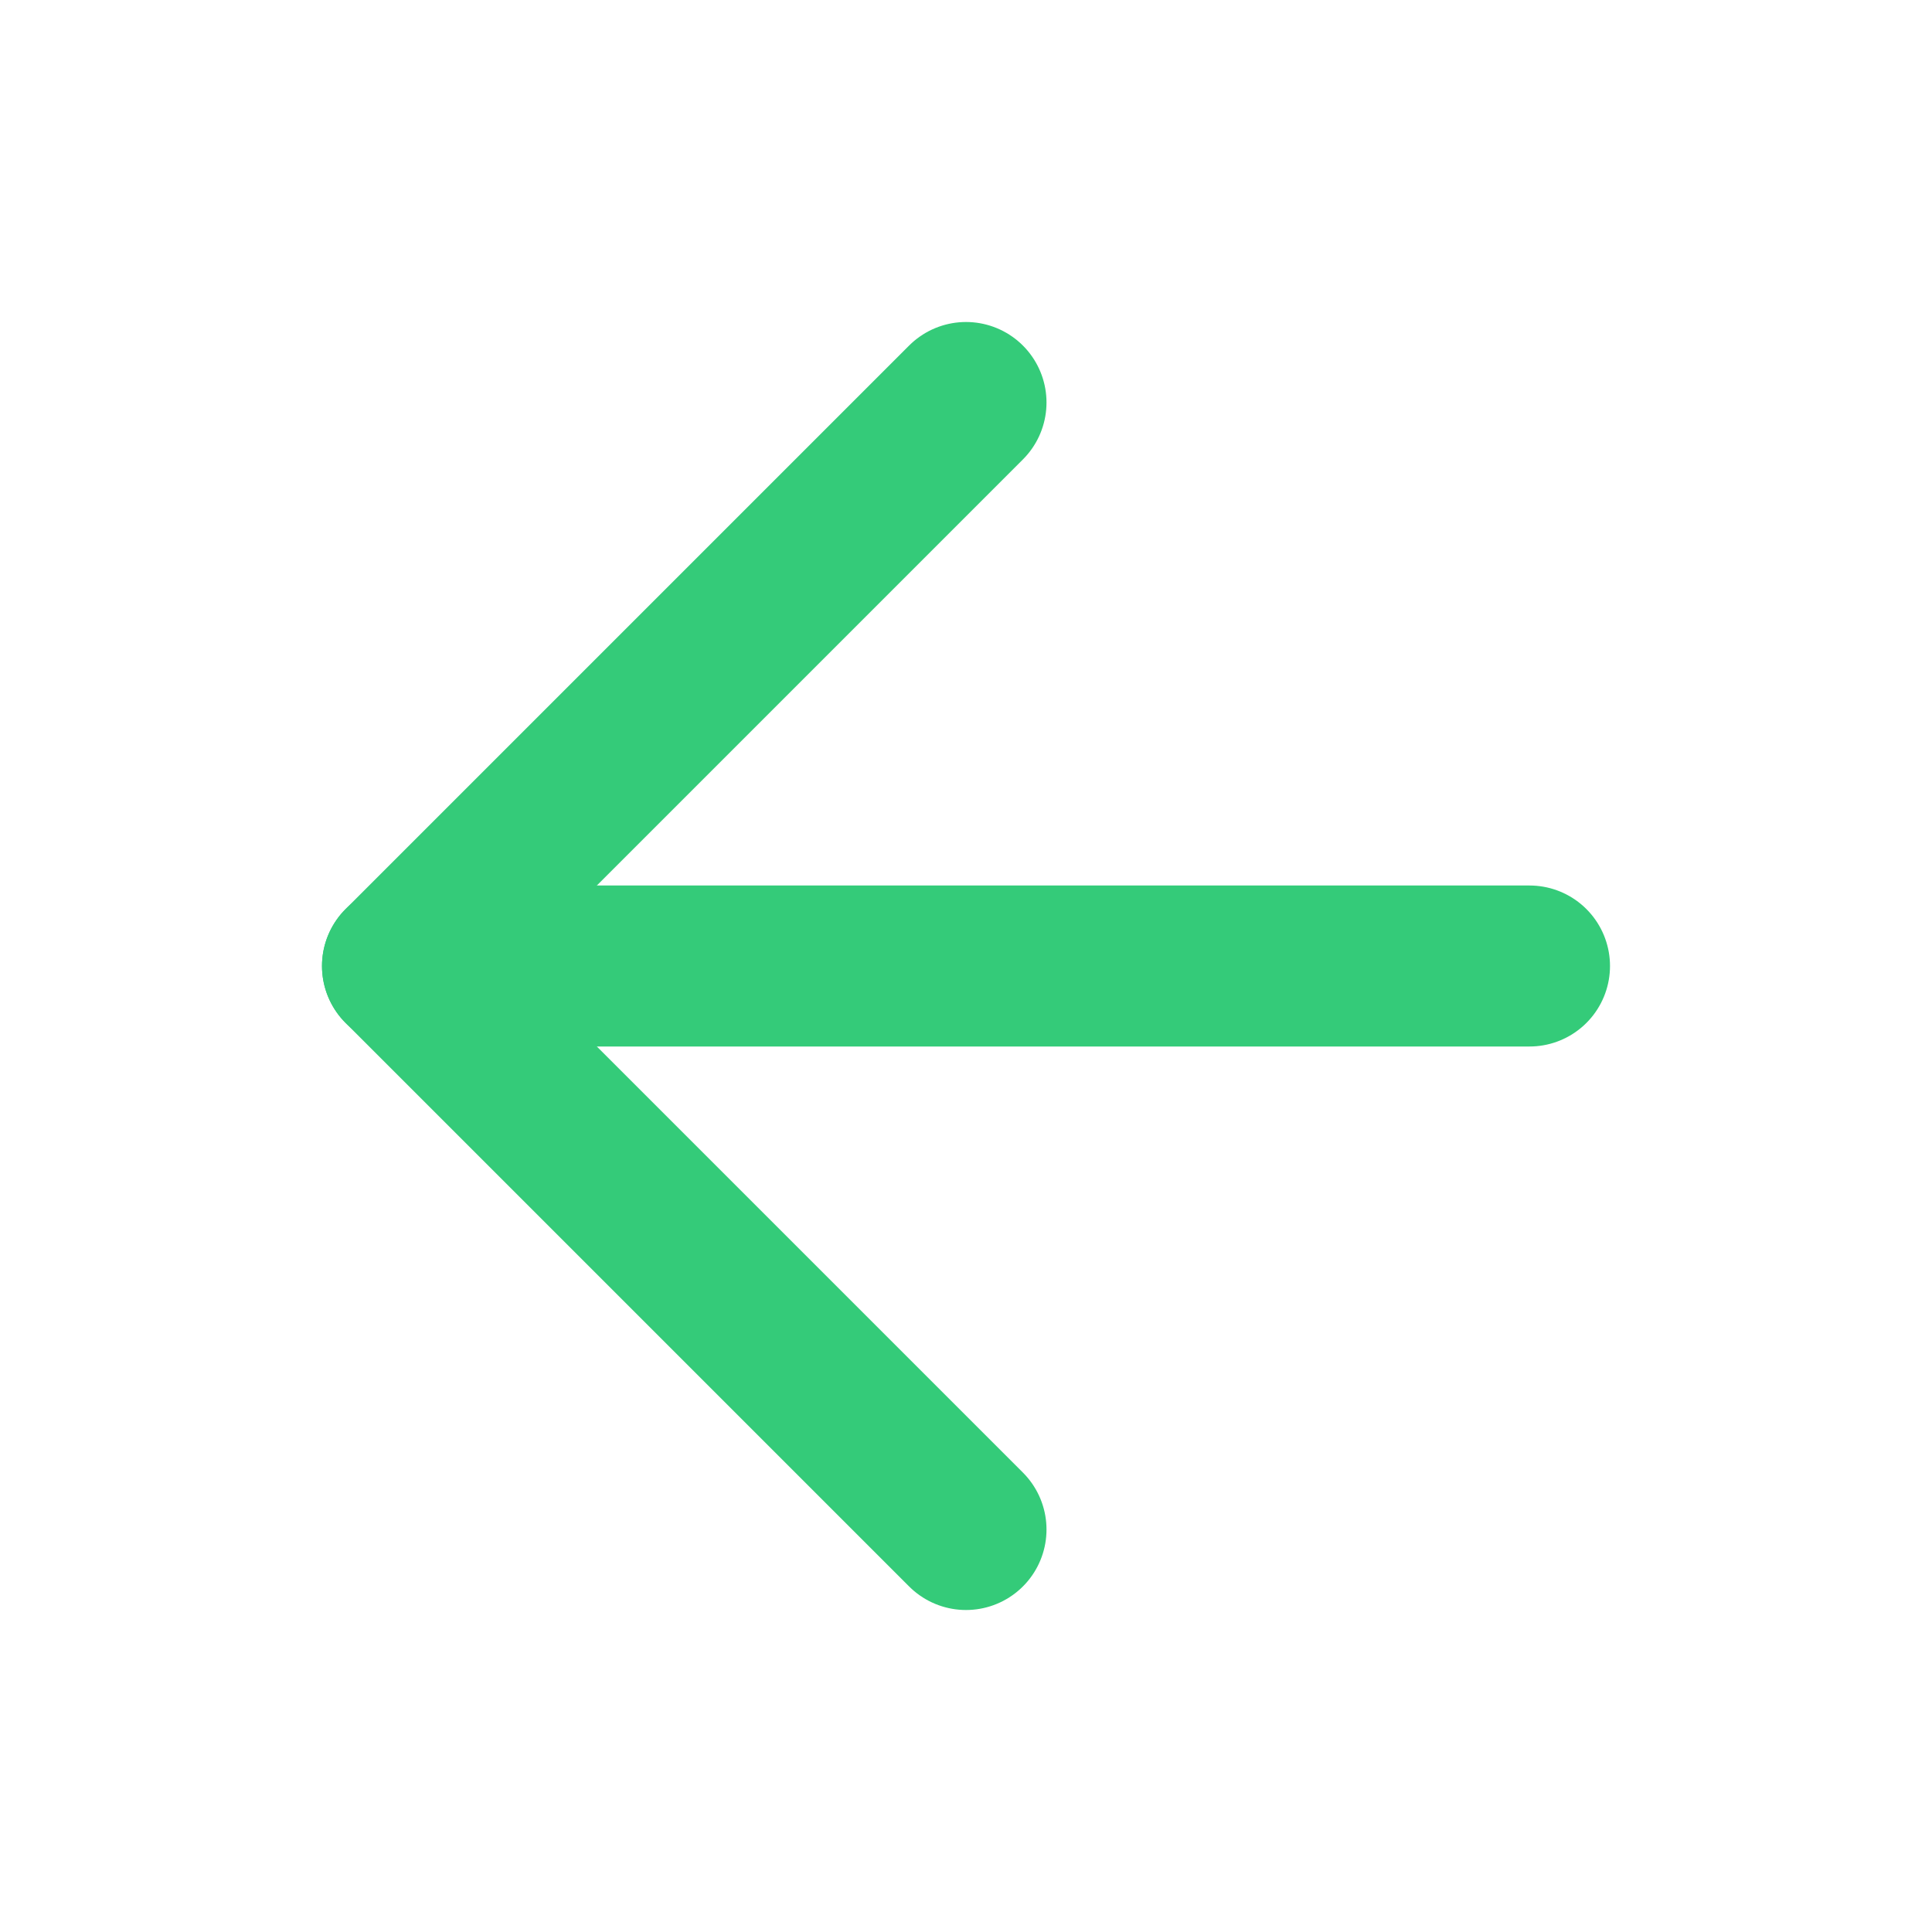
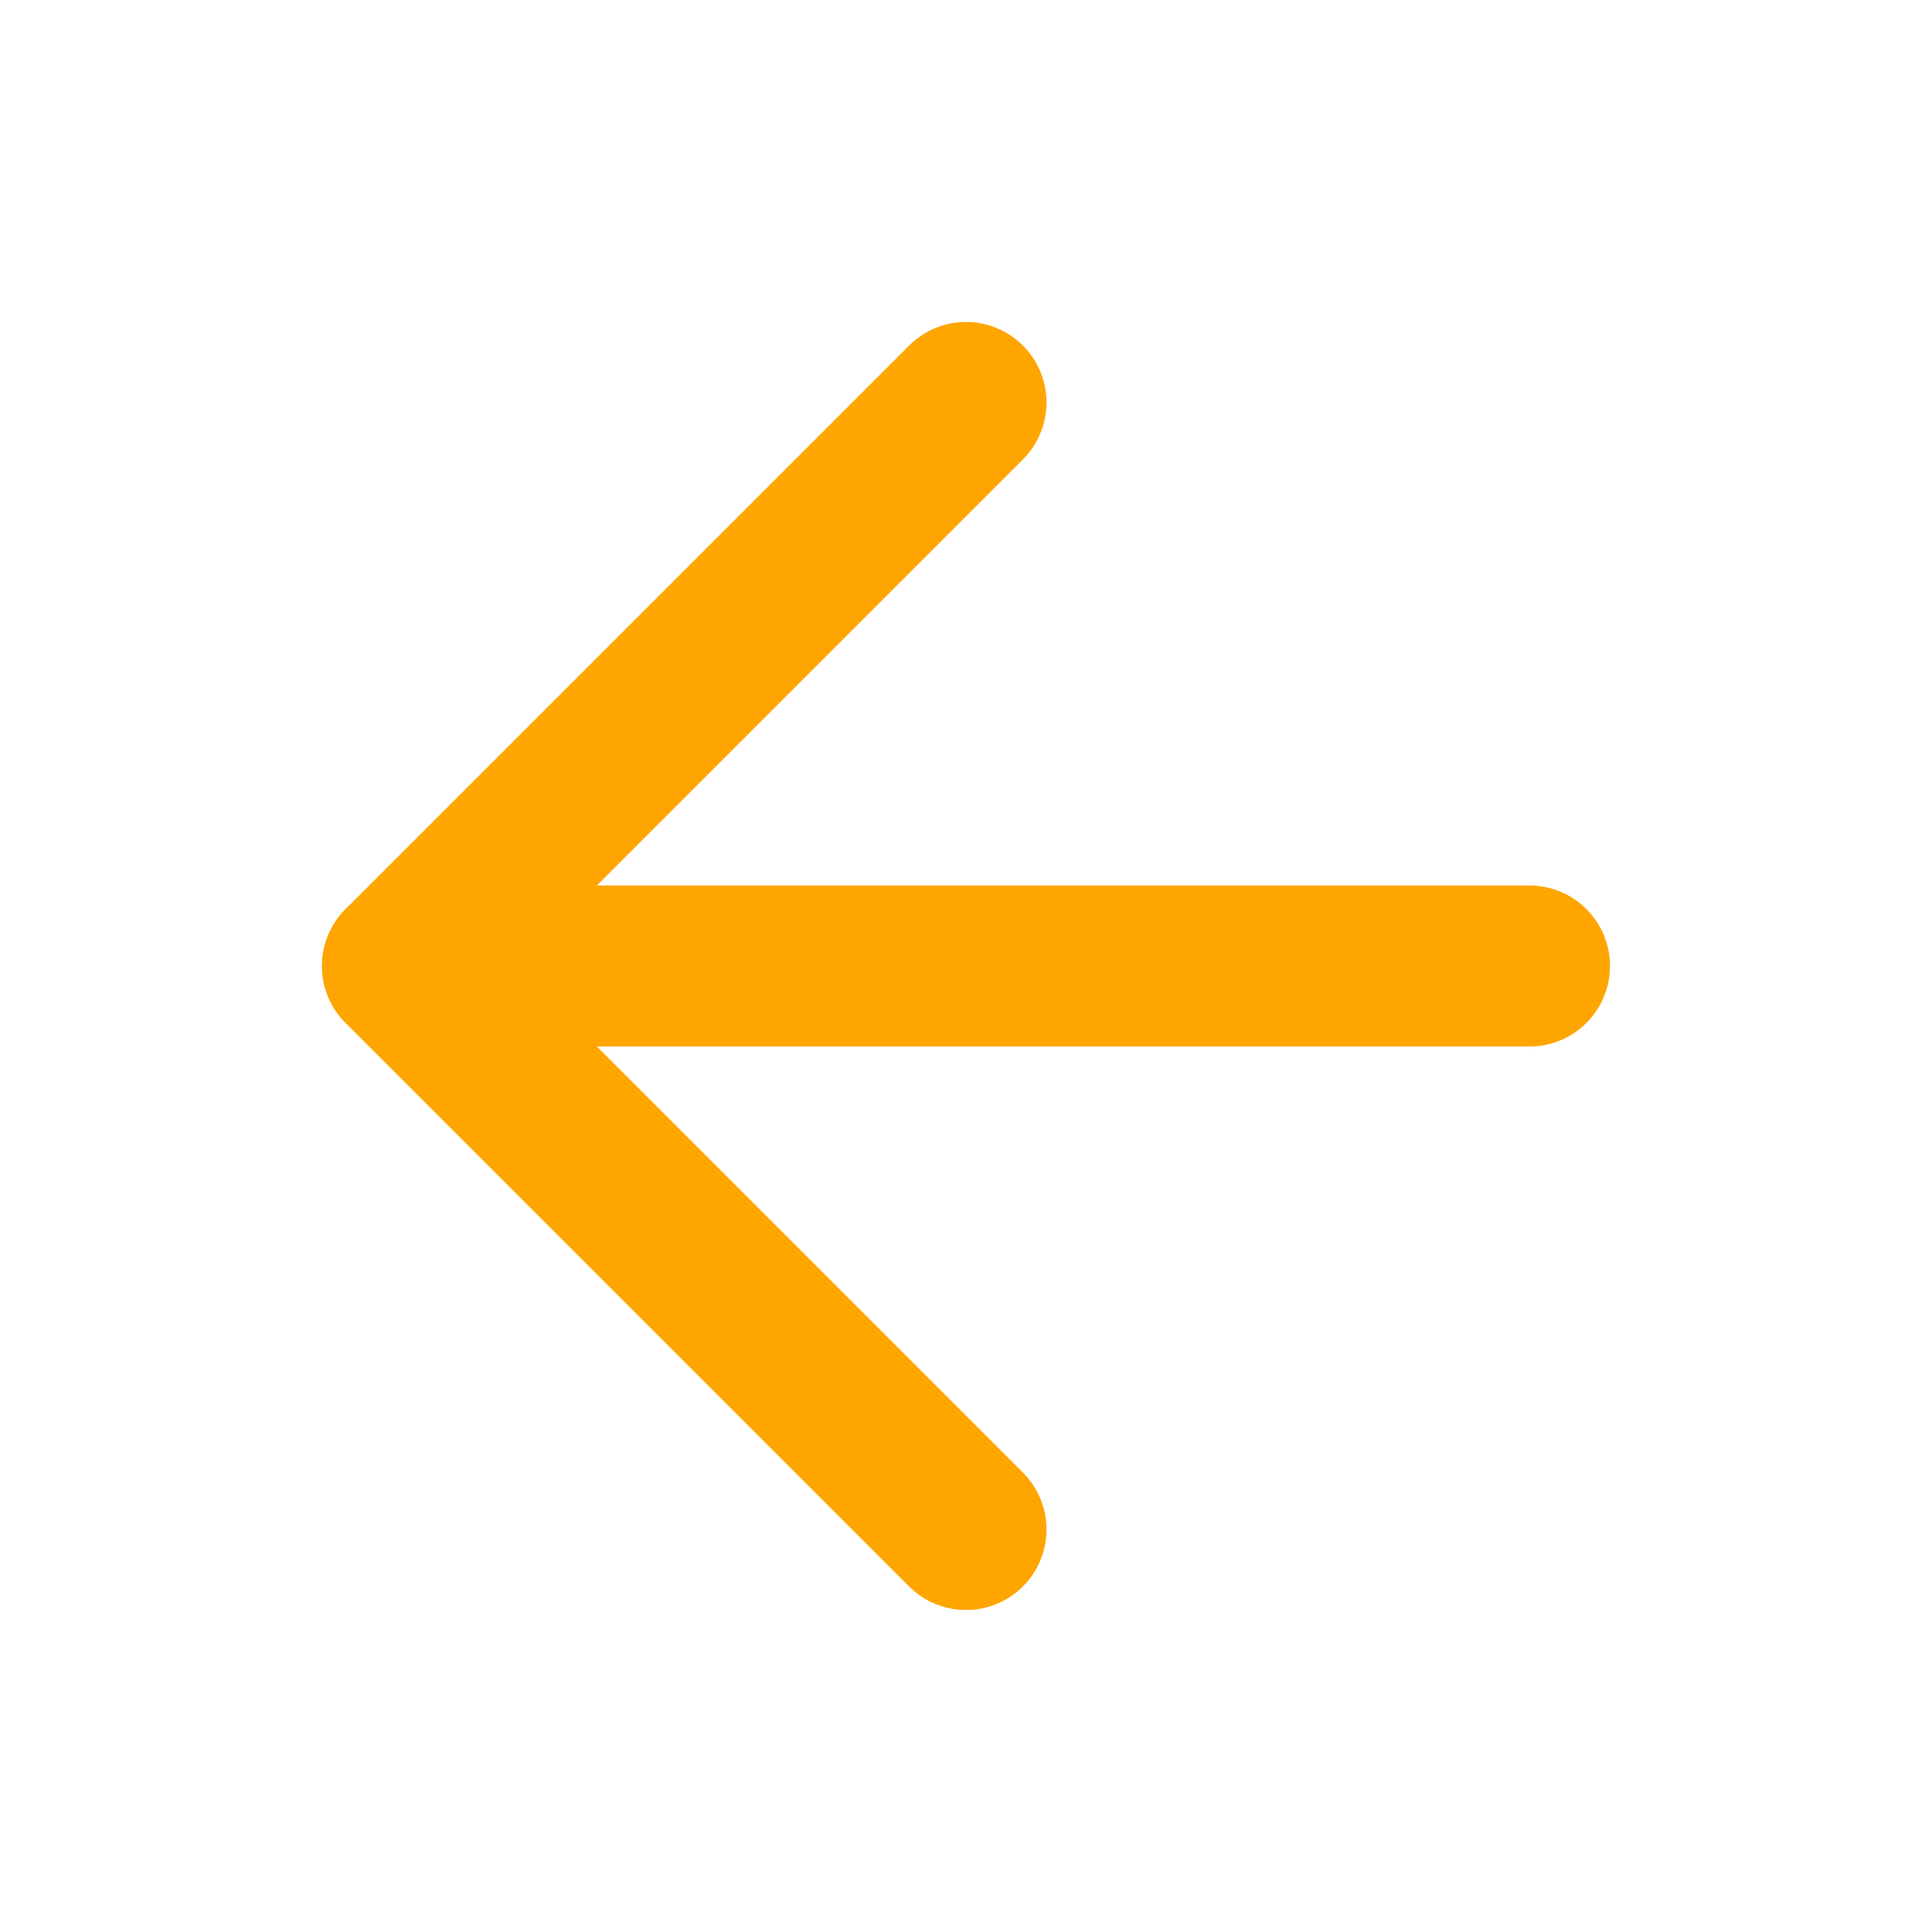
- <svg xmlns="http://www.w3.org/2000/svg" width="24" height="24" viewBox="0 0 24 24" fill="none" stroke="#34CB79" stroke-width="2" stroke-linecap="round" stroke-linejoin="round" class="feather feather-arrow-left">
+ <svg xmlns="http://www.w3.org/2000/svg" width="24" height="24" viewBox="0 0 24 24" fill="none" stroke="orange" stroke-width="2" stroke-linecap="round" stroke-linejoin="round" class="feather feather-arrow-left">
  <line x1="19" y1="12" x2="5" y2="12" />
  <polyline points="12 19 5 12 12 5" />
</svg>
